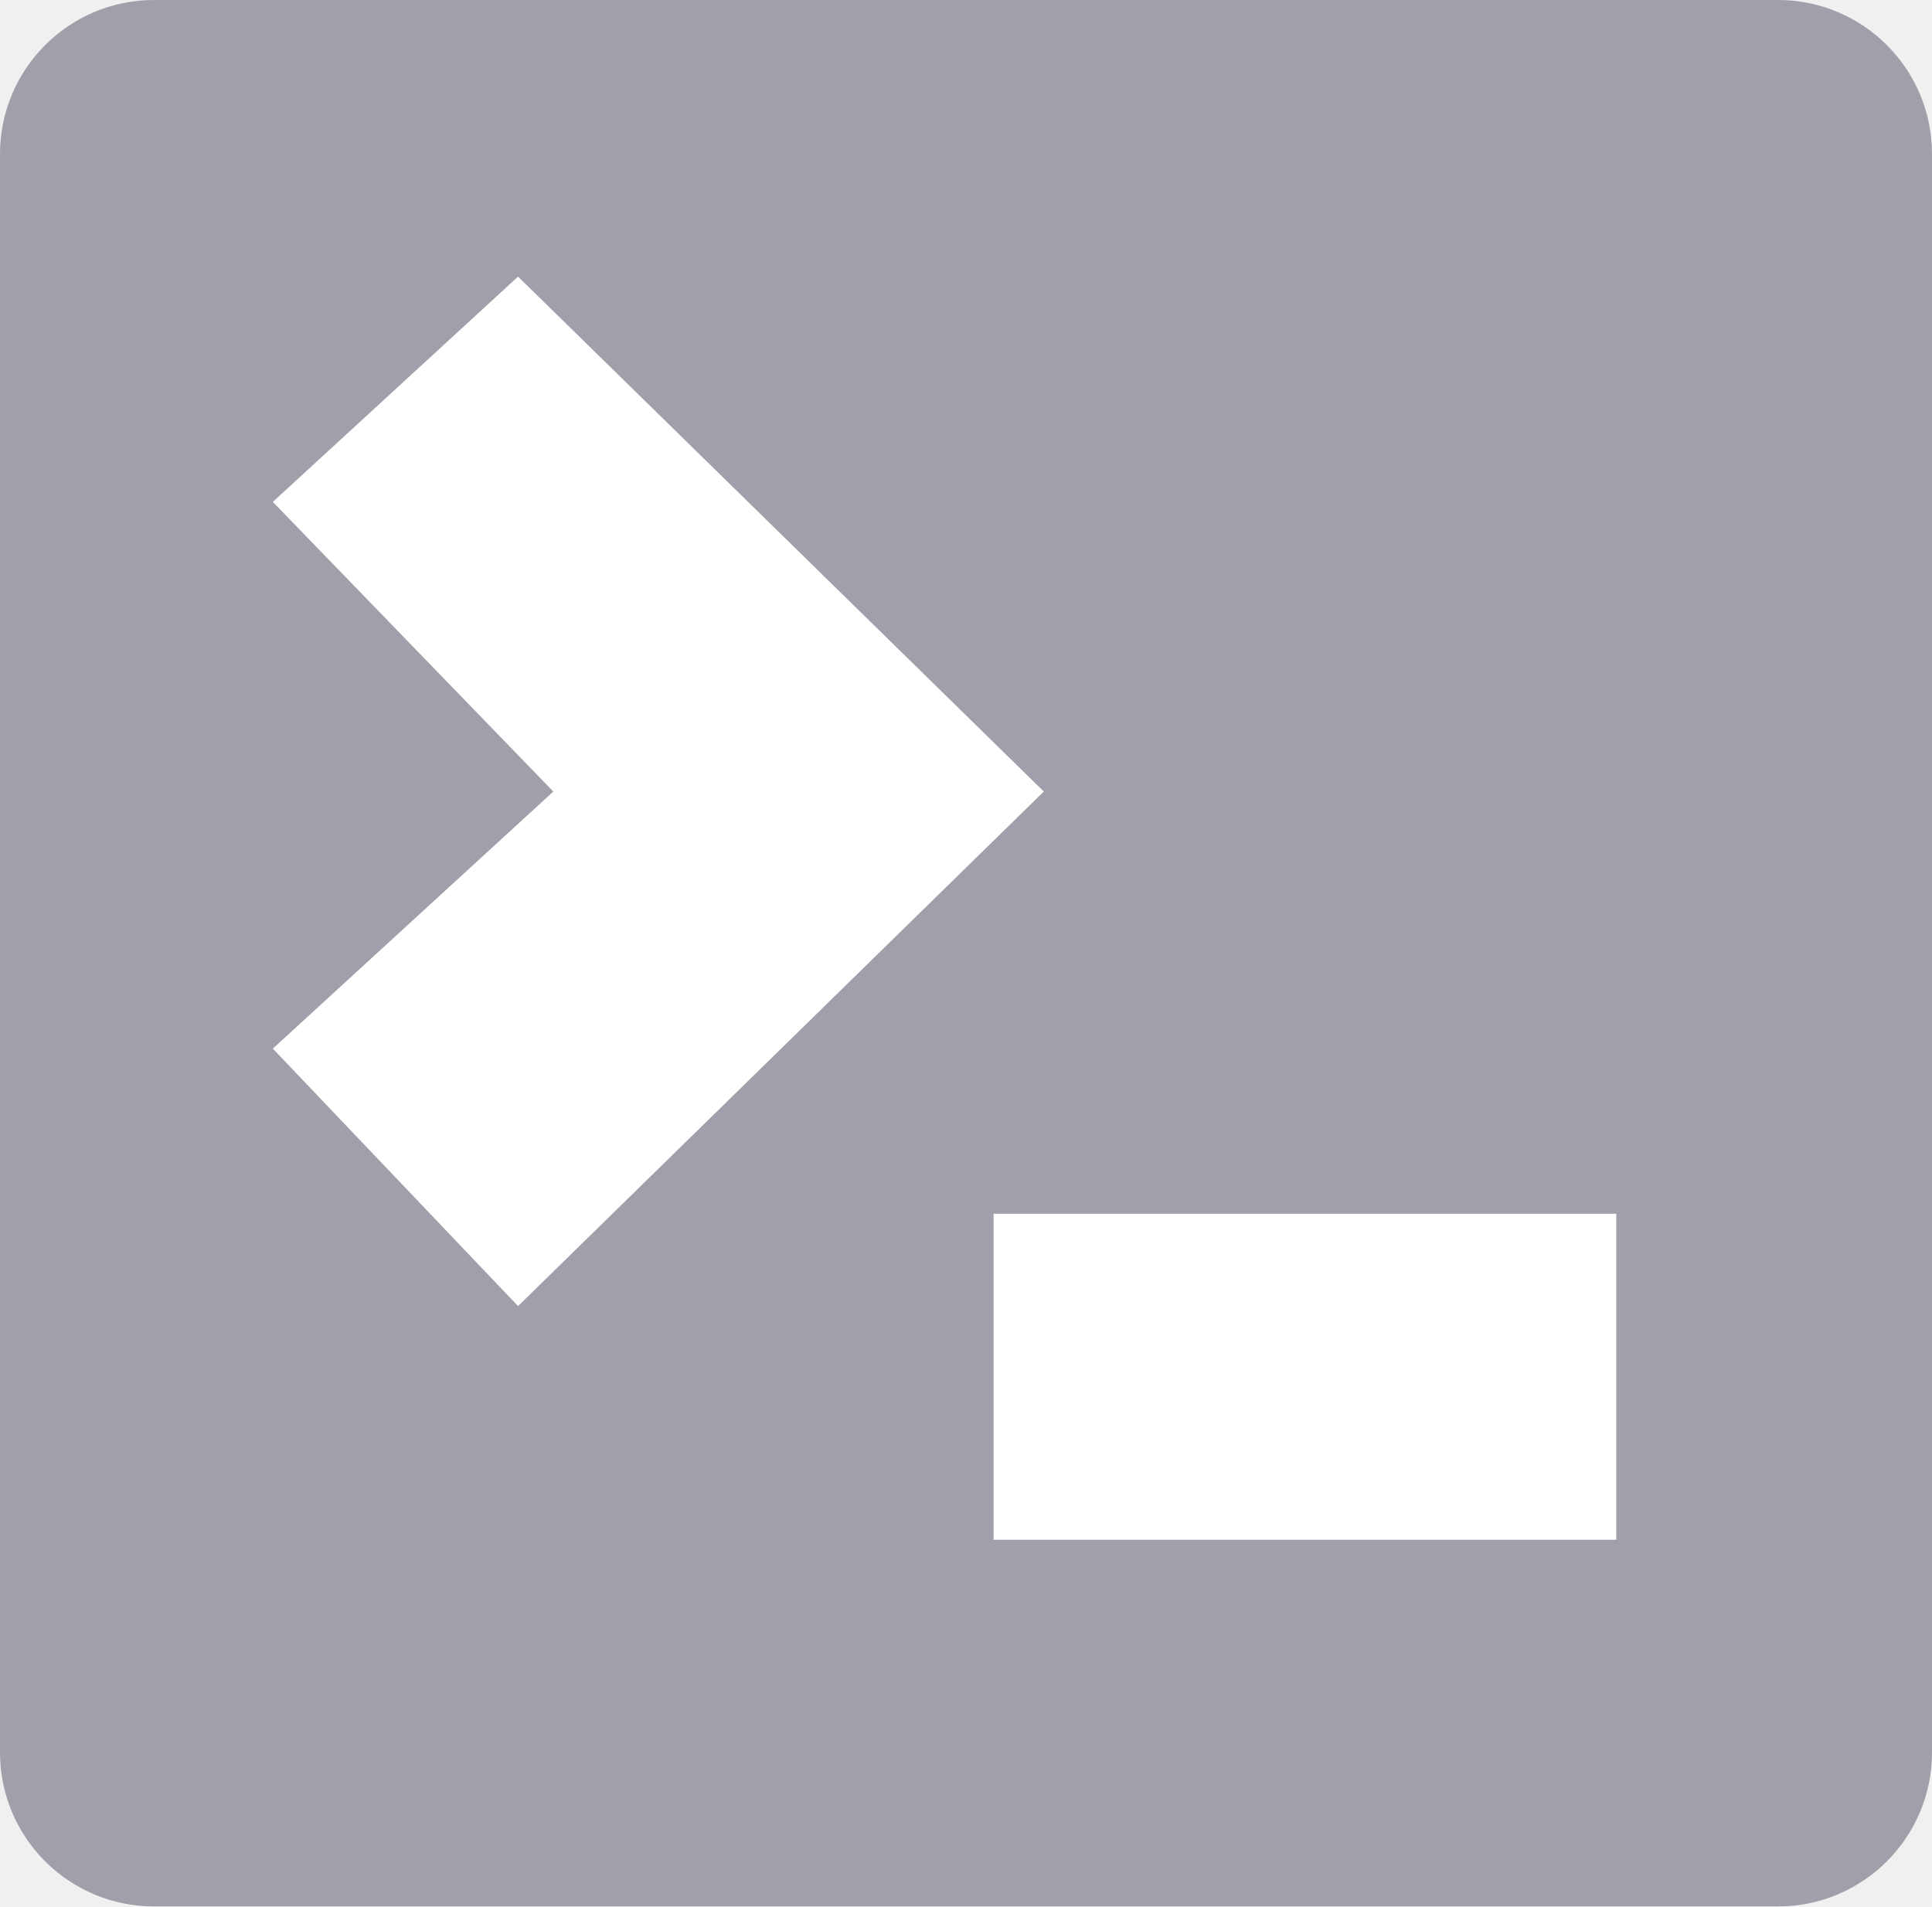
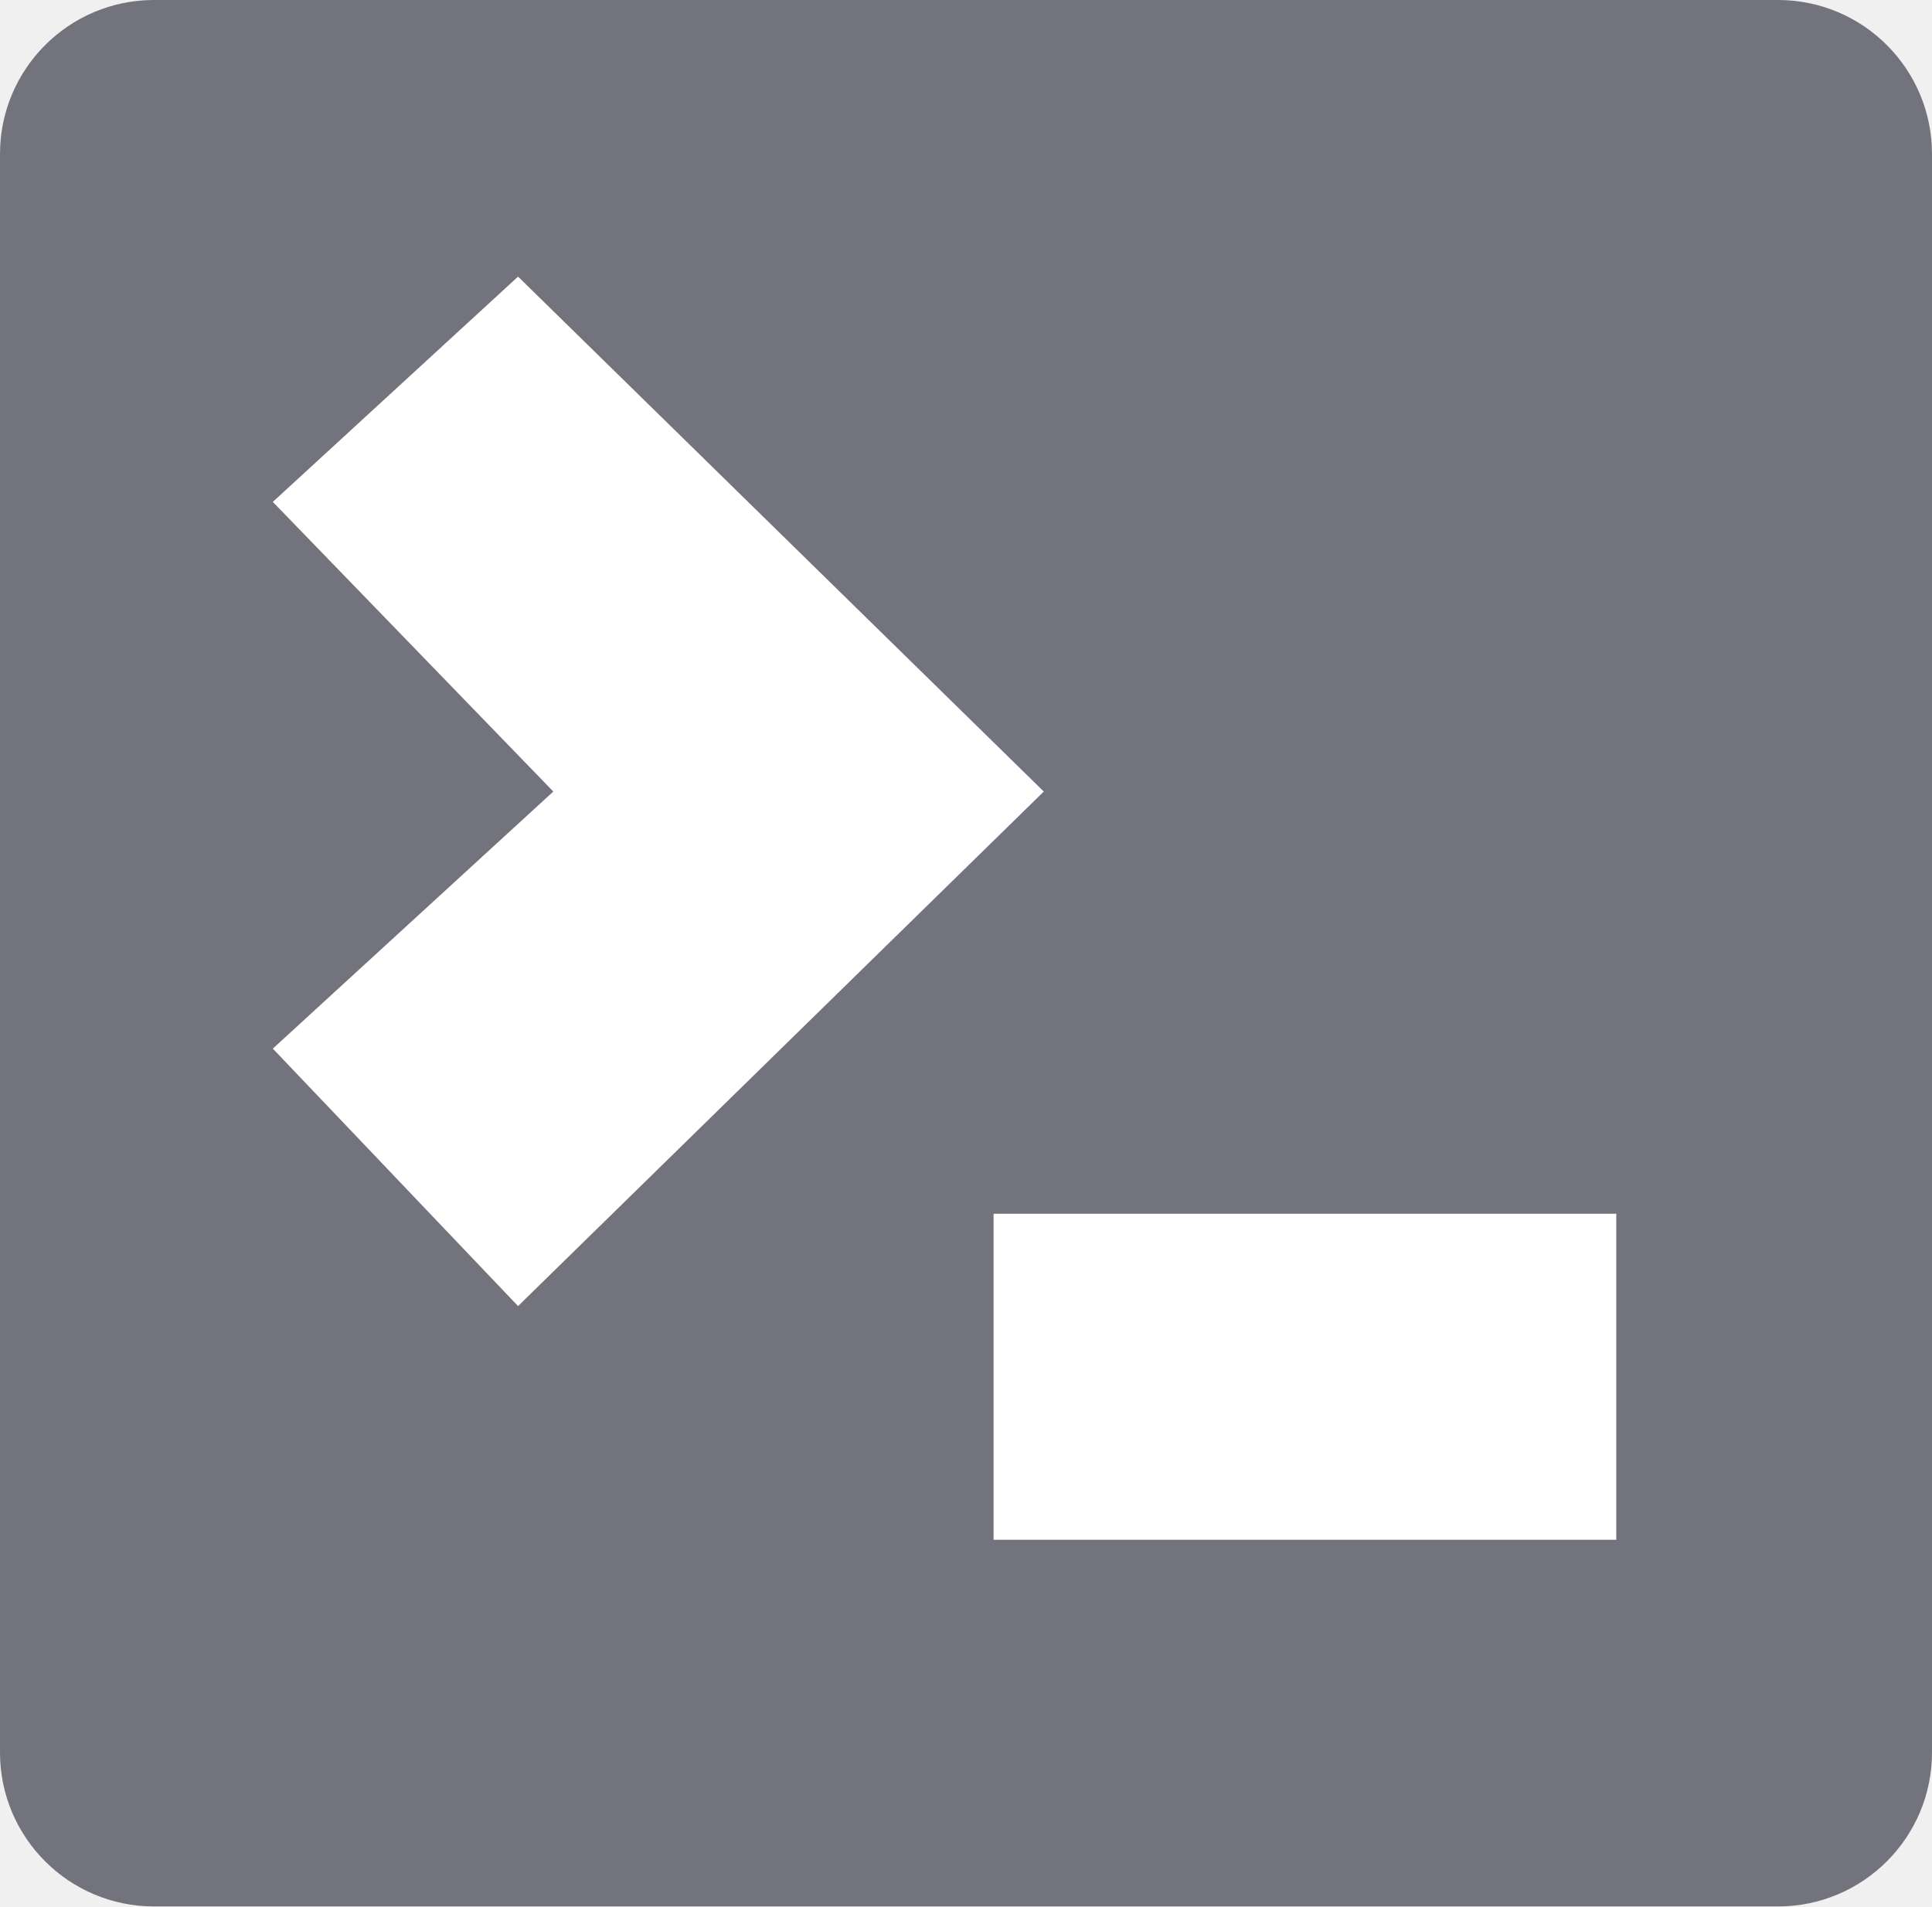
<svg xmlns="http://www.w3.org/2000/svg" viewBox="0 0 5.042 4.976" height="4.976" width="5.042" id="svg6428" version="1.1">
  <defs id="defs6432" />
-   <rect style="fill:#a0a0aa;fill-opacity:1;stroke:#c8c8c8;stroke-width:0;stroke-miterlimit:4;stroke-dasharray:none;stroke-opacity:1" id="rect819" width="5.042" height="4.976" x="0" y="0" ry="0.402" />
+   <rect style="fill:#73737d;fill-opacity:1;stroke:#91919b;stroke-width:0;stroke-miterlimit:4;stroke-dasharray:none;stroke-opacity:1" id="rect819" width="5.042" height="4.976" x="0" y="0" ry="0.402" />
  <path id="path7201-3-3-6" d="M 1.352,0.722 0.712,1.31 1.444,2.066 0.712,2.737 1.352,3.409 2.724,2.066 1.352,0.722" style="fill:#ffffff;fill-opacity:1;stroke:#55555f;stroke-width:0;stroke-linecap:butt;stroke-linejoin:miter;stroke-miterlimit:4;stroke-dasharray:none;stroke-opacity:1" />
  <path id="path7211-6-6-7" d="m 2.593,3.168 c 0,0.851 0,0.851 0,0.851 h 1.625 v -0.851 z" style="fill:#ffffff;fill-opacity:1;stroke:#55555f;stroke-width:0;stroke-linecap:butt;stroke-linejoin:miter;stroke-miterlimit:4;stroke-dasharray:none;stroke-opacity:1" />
</svg>
